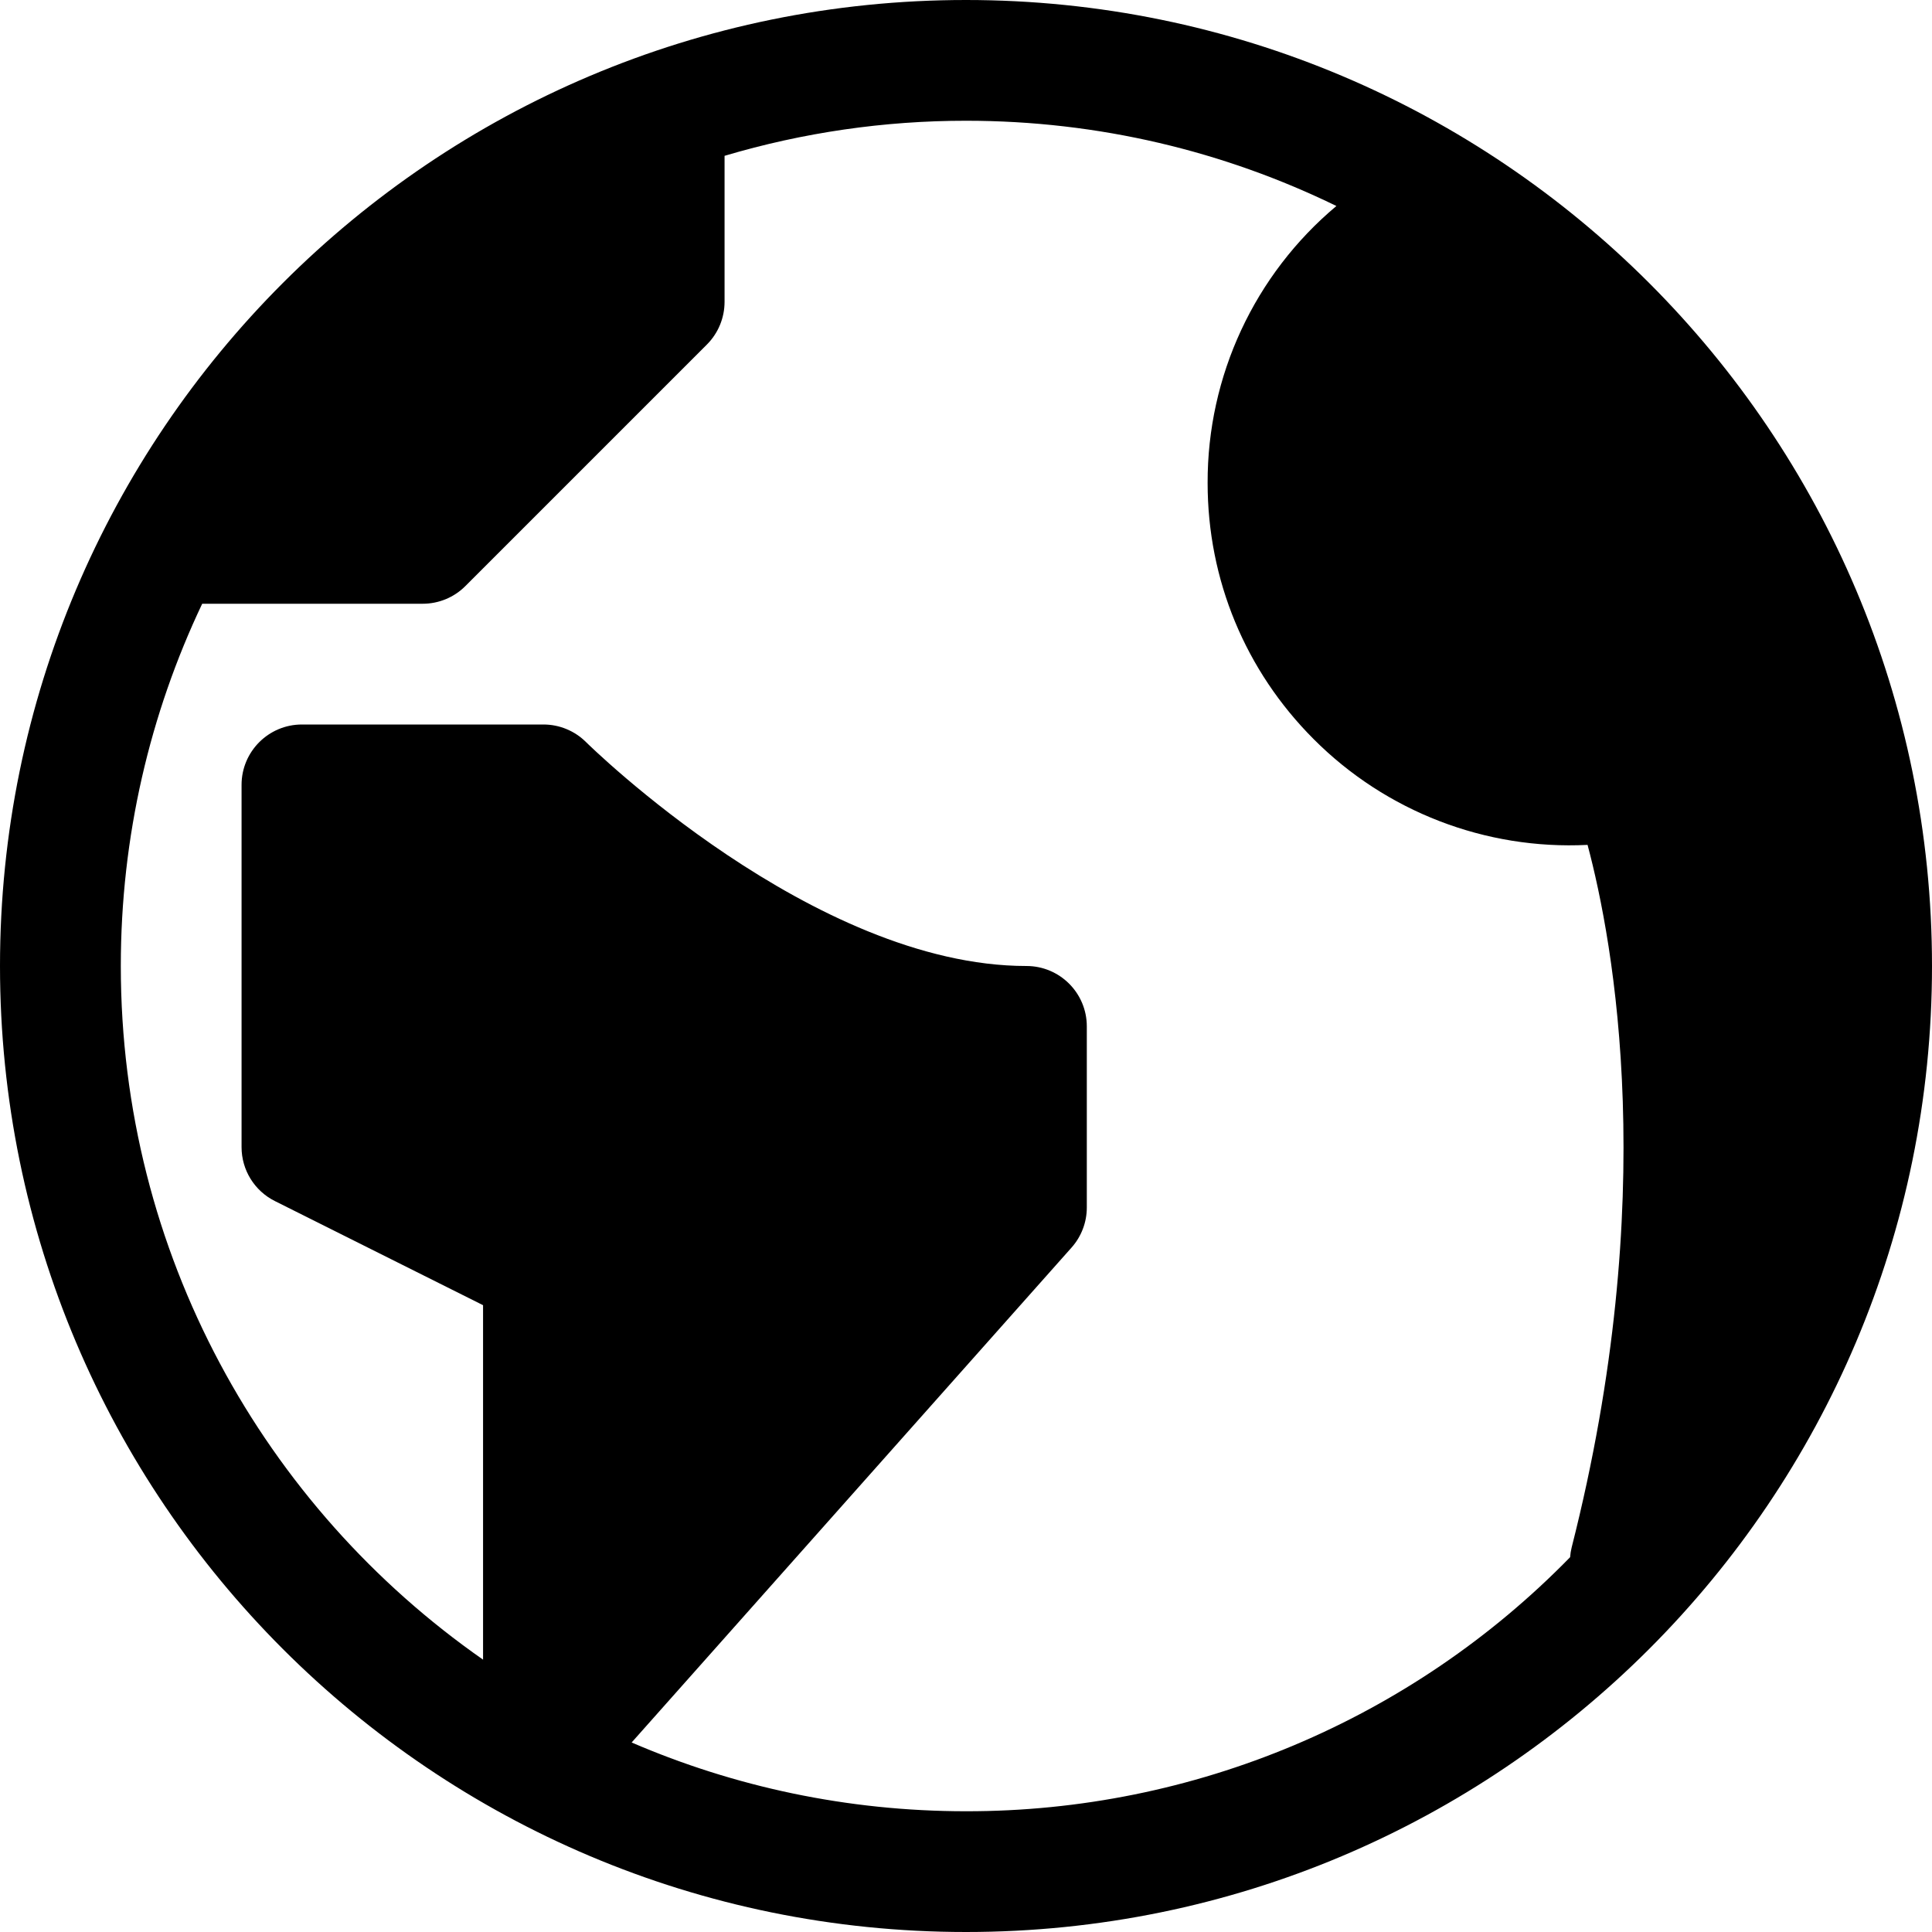
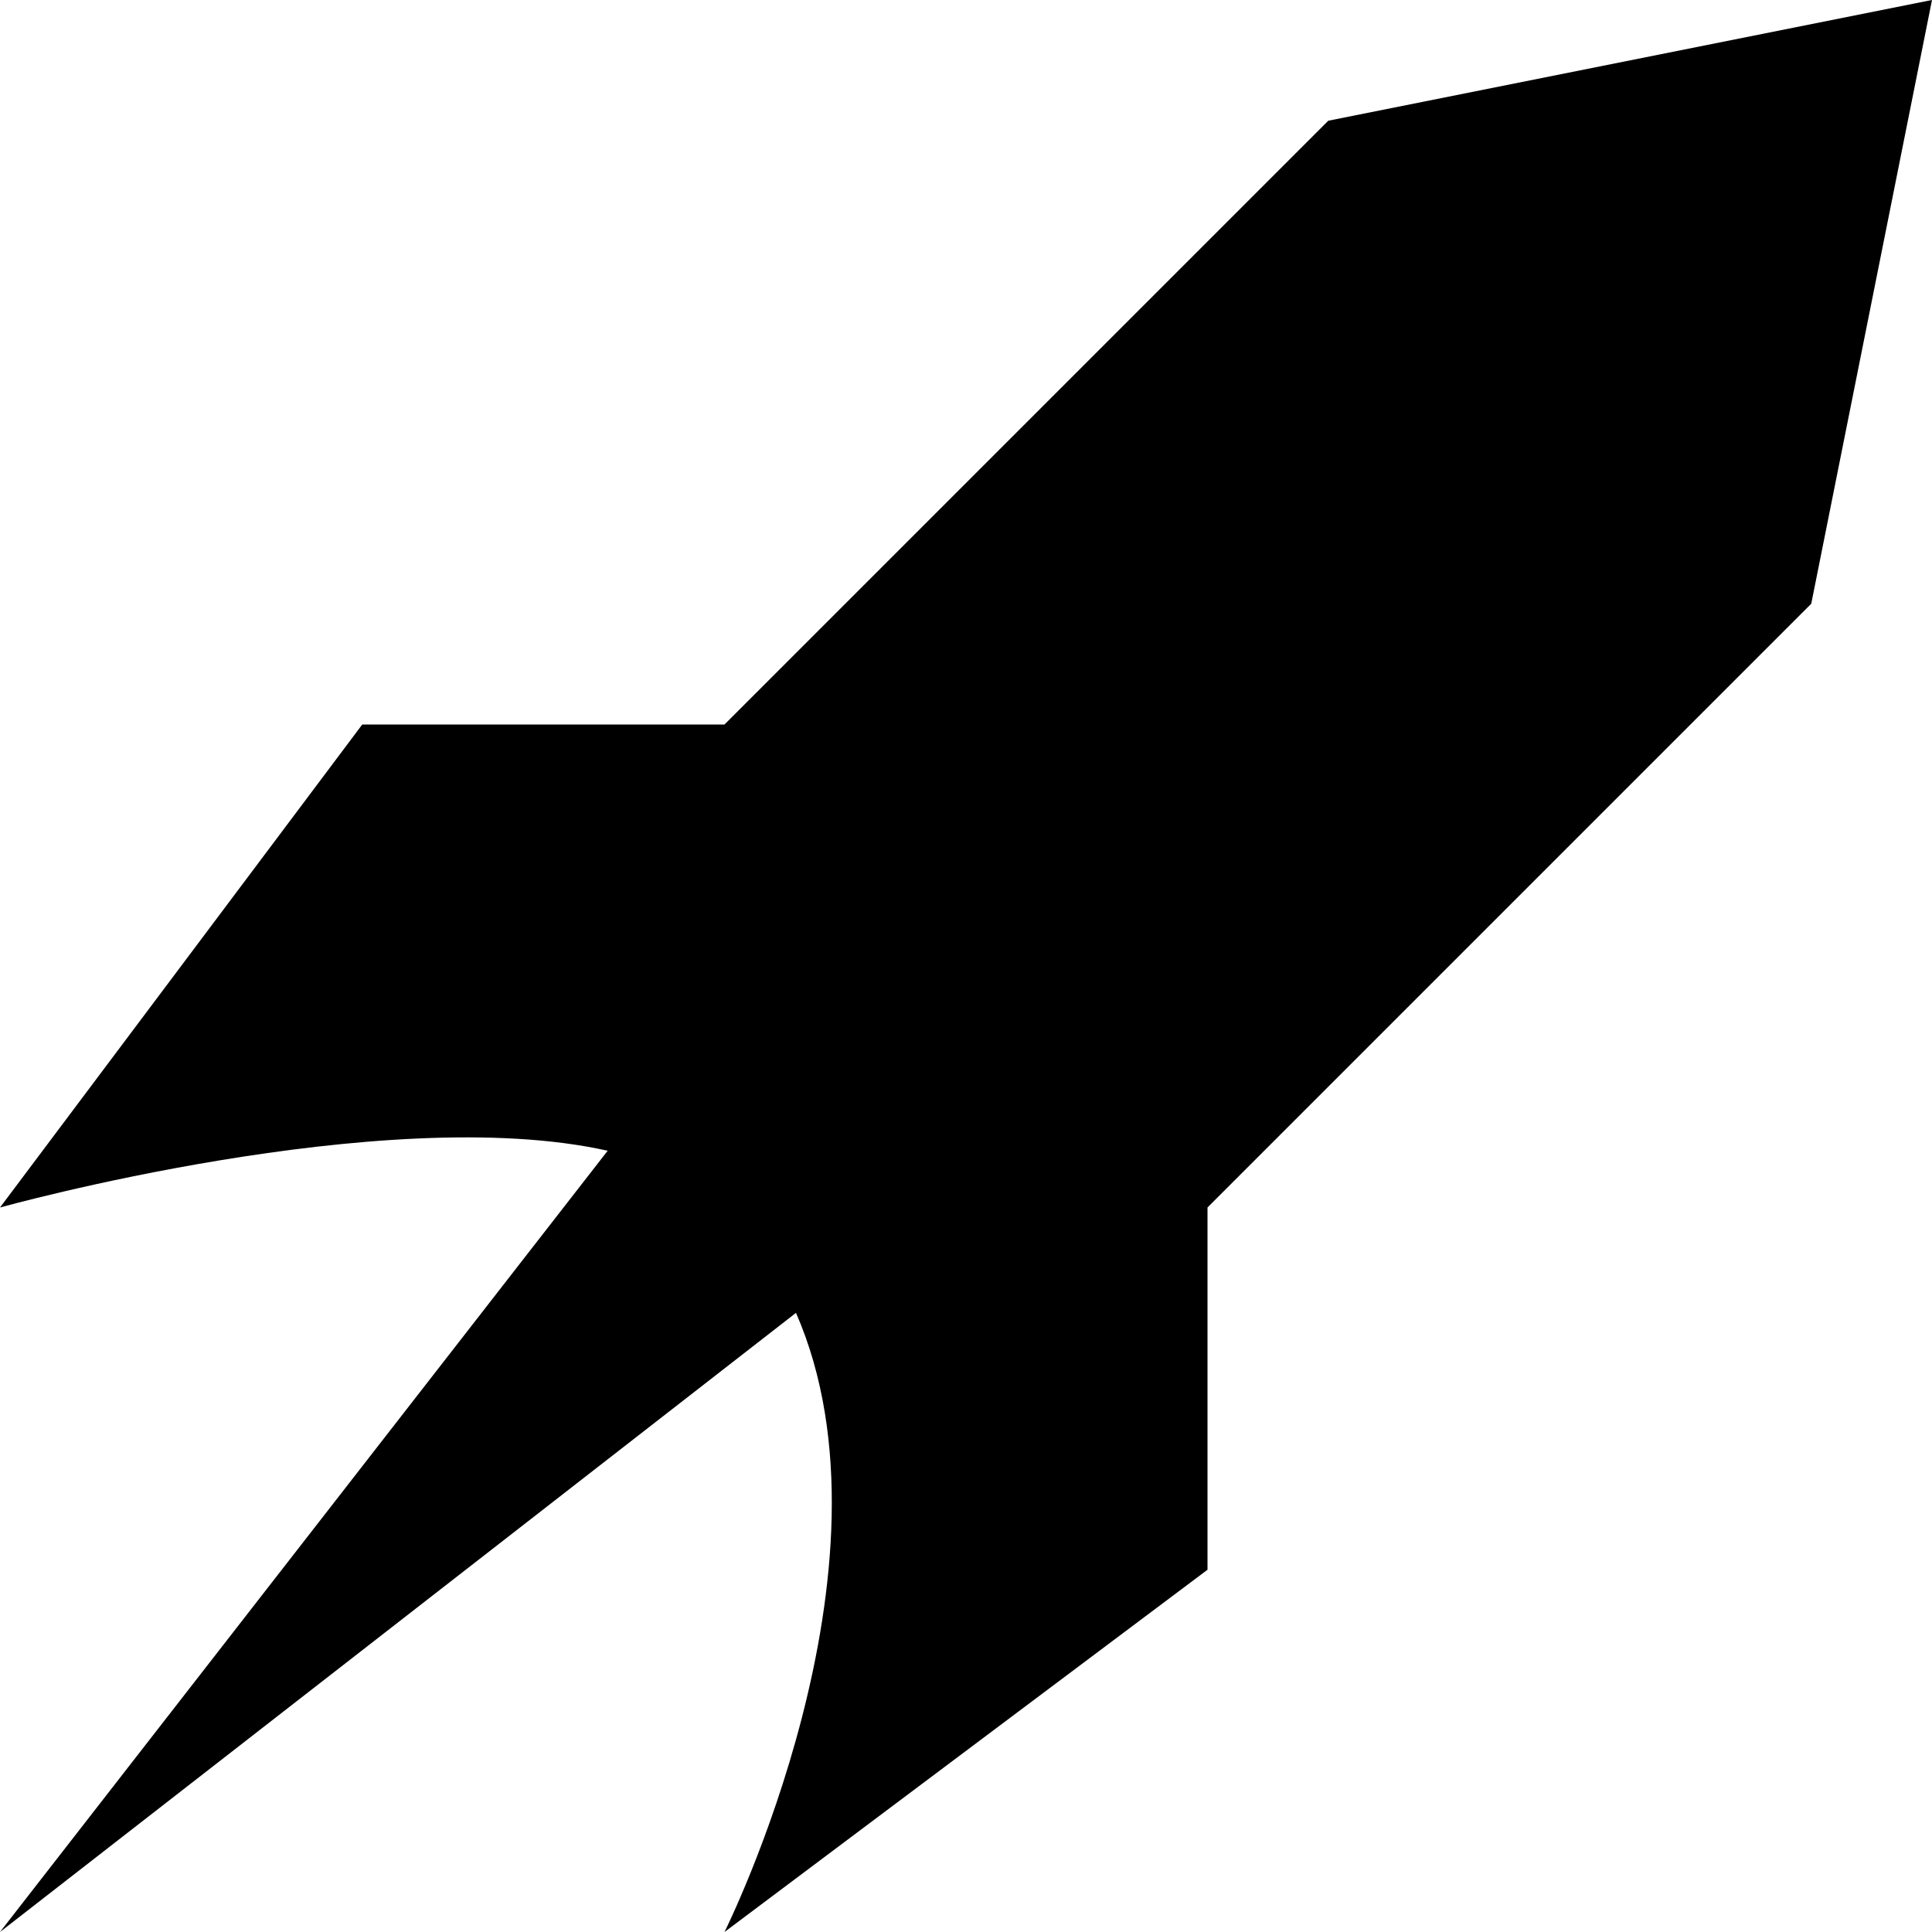
- <svg xmlns="http://www.w3.org/2000/svg" width="32" height="32">
-   <path d="M16 0C7.163 0 0 7.163 0 16s7.163 16 16 16 16-7.163 16-16S24.837 0 16 0zm0 30c-1.967 0-3.84-.407-5.538-1.139l7.286-8.197a.998.998 0 0 0 .253-.664v-3a1 1 0 0 0-1-1c-3.531 0-7.256-3.671-7.293-3.707A1 1 0 0 0 9.001 12h-4a1 1 0 0 0-1 1v6c0 .379.214.725.553.894l3.447 1.724v5.871c-3.627-2.53-6-6.732-6-11.489 0-2.147.484-4.181 1.348-6h3.652c.265 0 .52-.105.707-.293l4-4A1 1 0 0 0 12.001 5V2.581a14.013 14.013 0 0 1 4-.581c2.2 0 4.281.508 6.134 1.412A5.961 5.961 0 0 0 20.002 8c0 1.603.624 3.109 1.757 4.243a5.985 5.985 0 0 0 4.536 1.751c.432 1.619 1.211 5.833-.263 11.635a.936.936 0 0 0-.026.163A13.956 13.956 0 0 1 16.002 30z" />
+ <svg xmlns="http://www.w3.org/2000/svg" version="1.1" width="32" height="32" viewBox="0 0 32 32">
+   <path d="M22 2l-10 10h-6l-6 8c0 0 6.357-1.77 10.065-0.94l-10.065 12.94 13.184-10.255c1.839 4.208-1.184 10.255-1.184 10.255l8-6v-6l10-10 2-10-10 2z" />
</svg>
